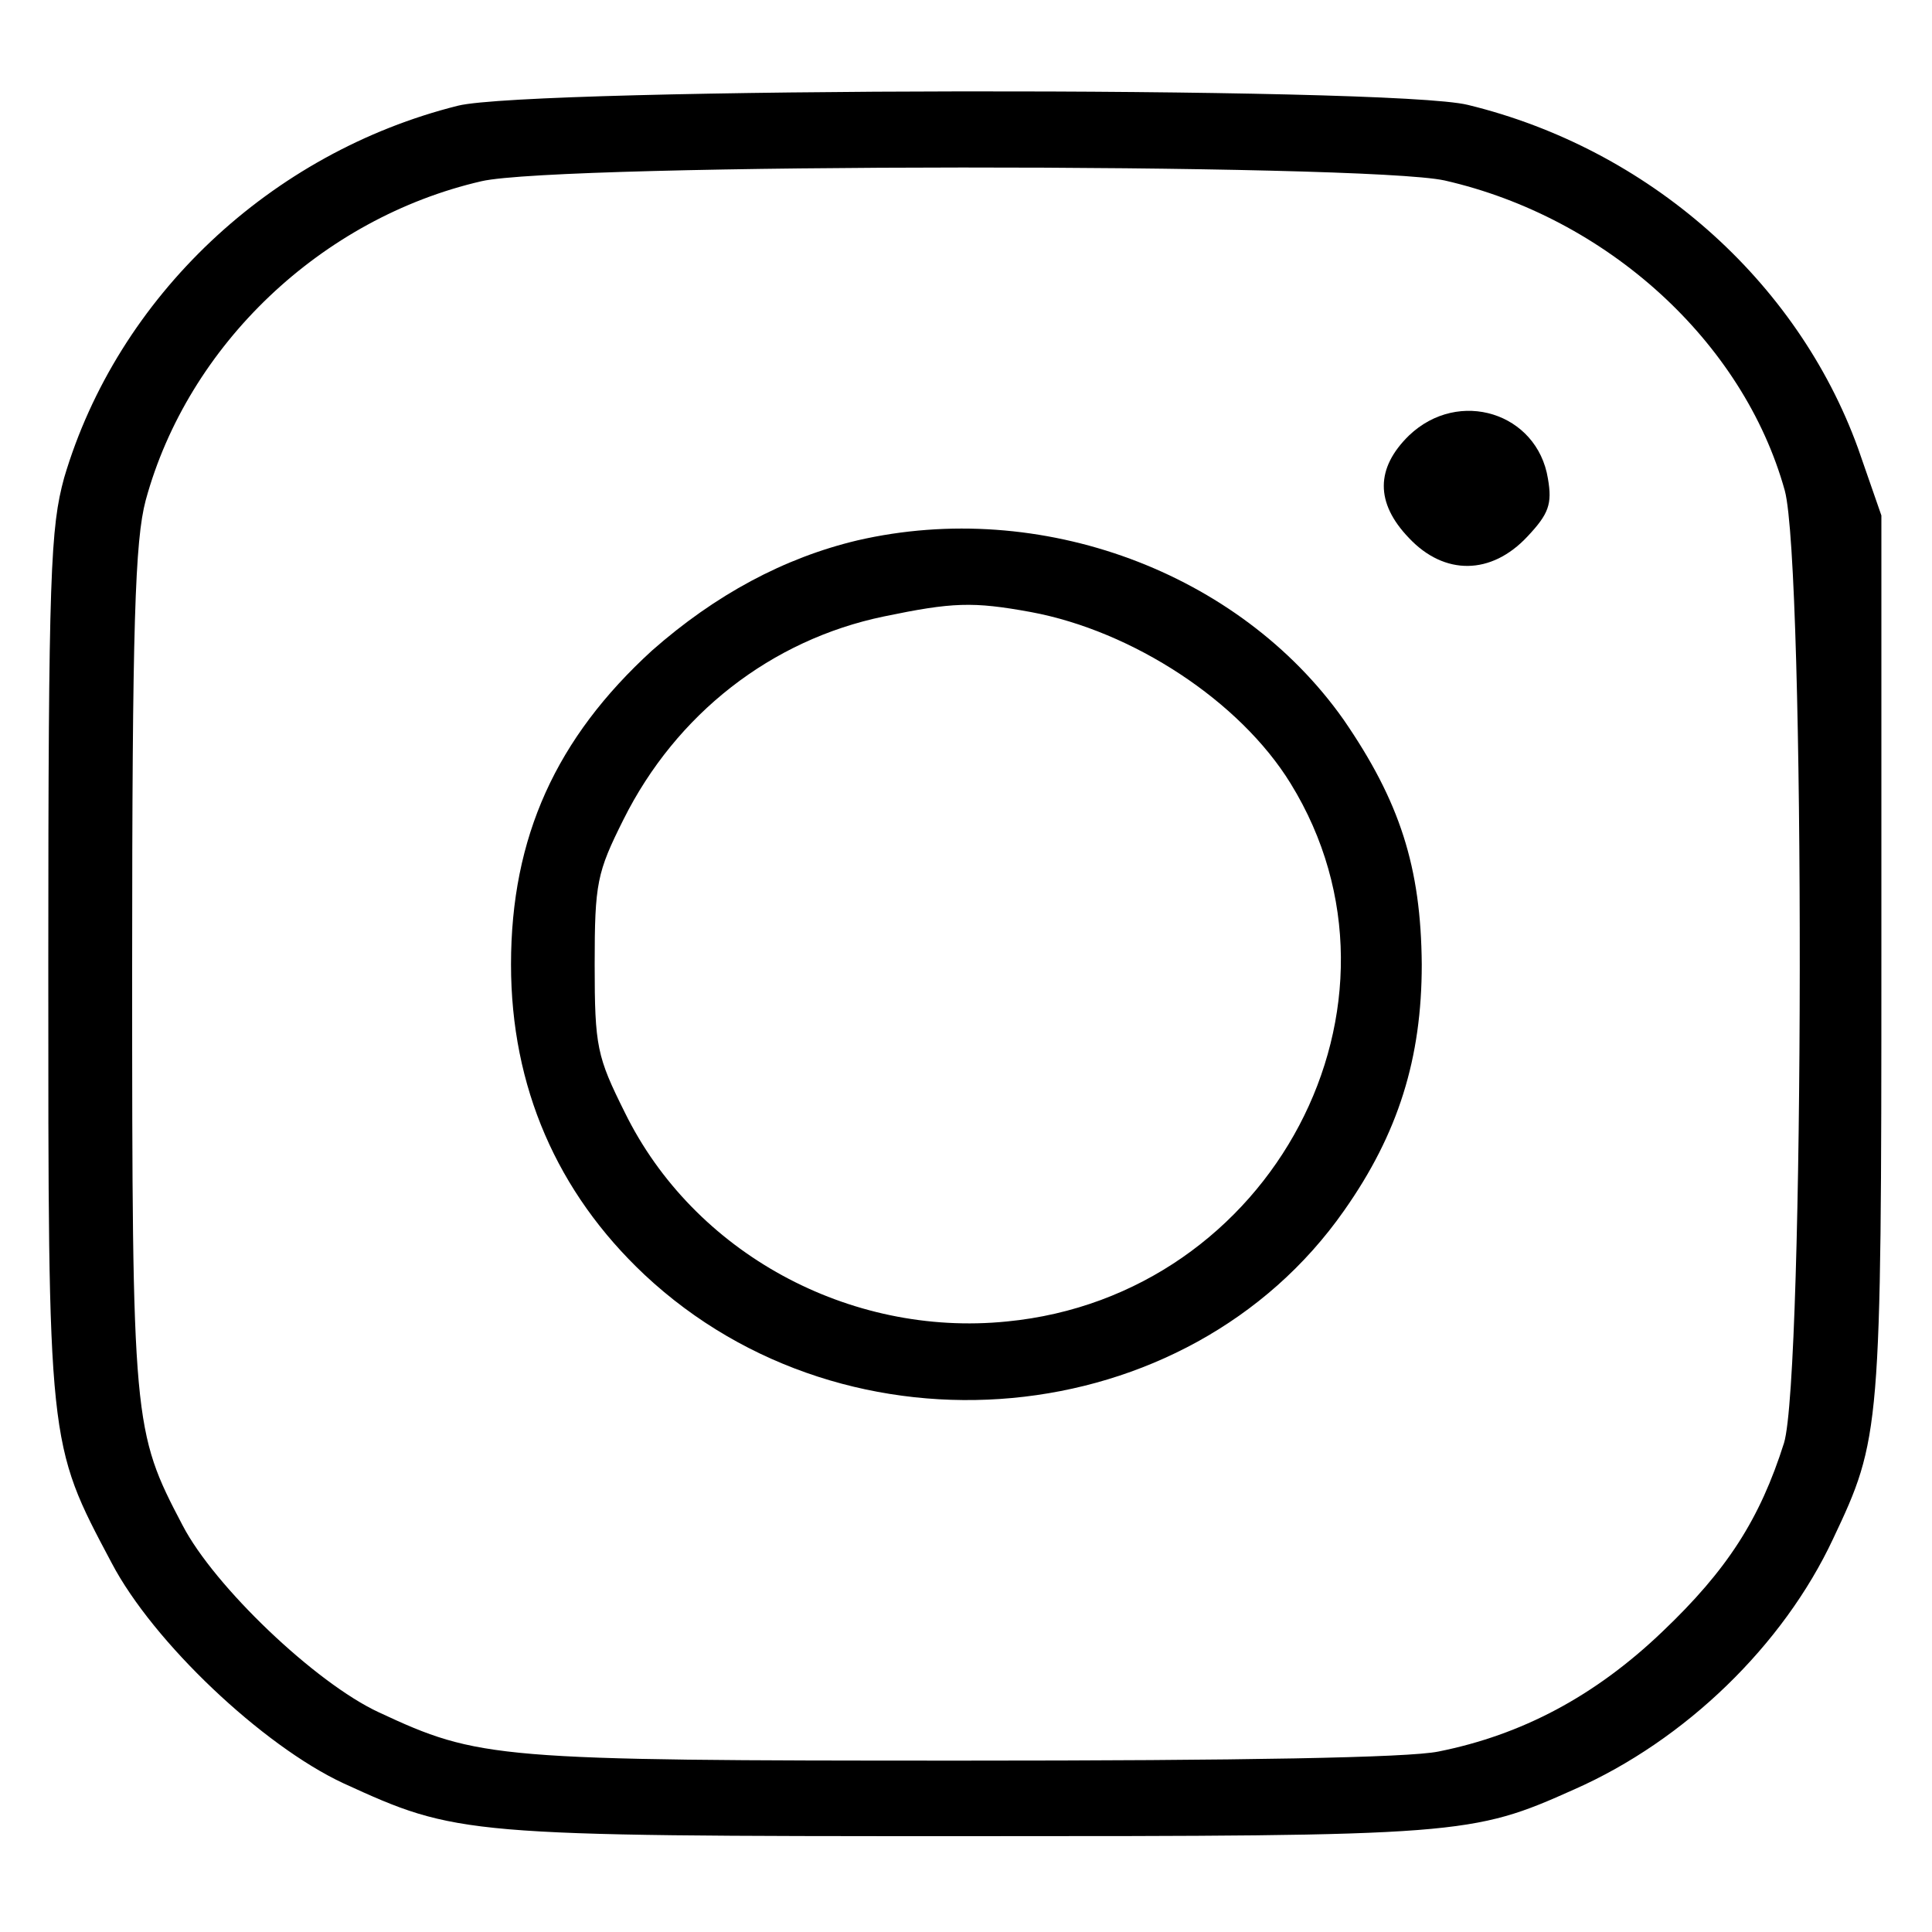
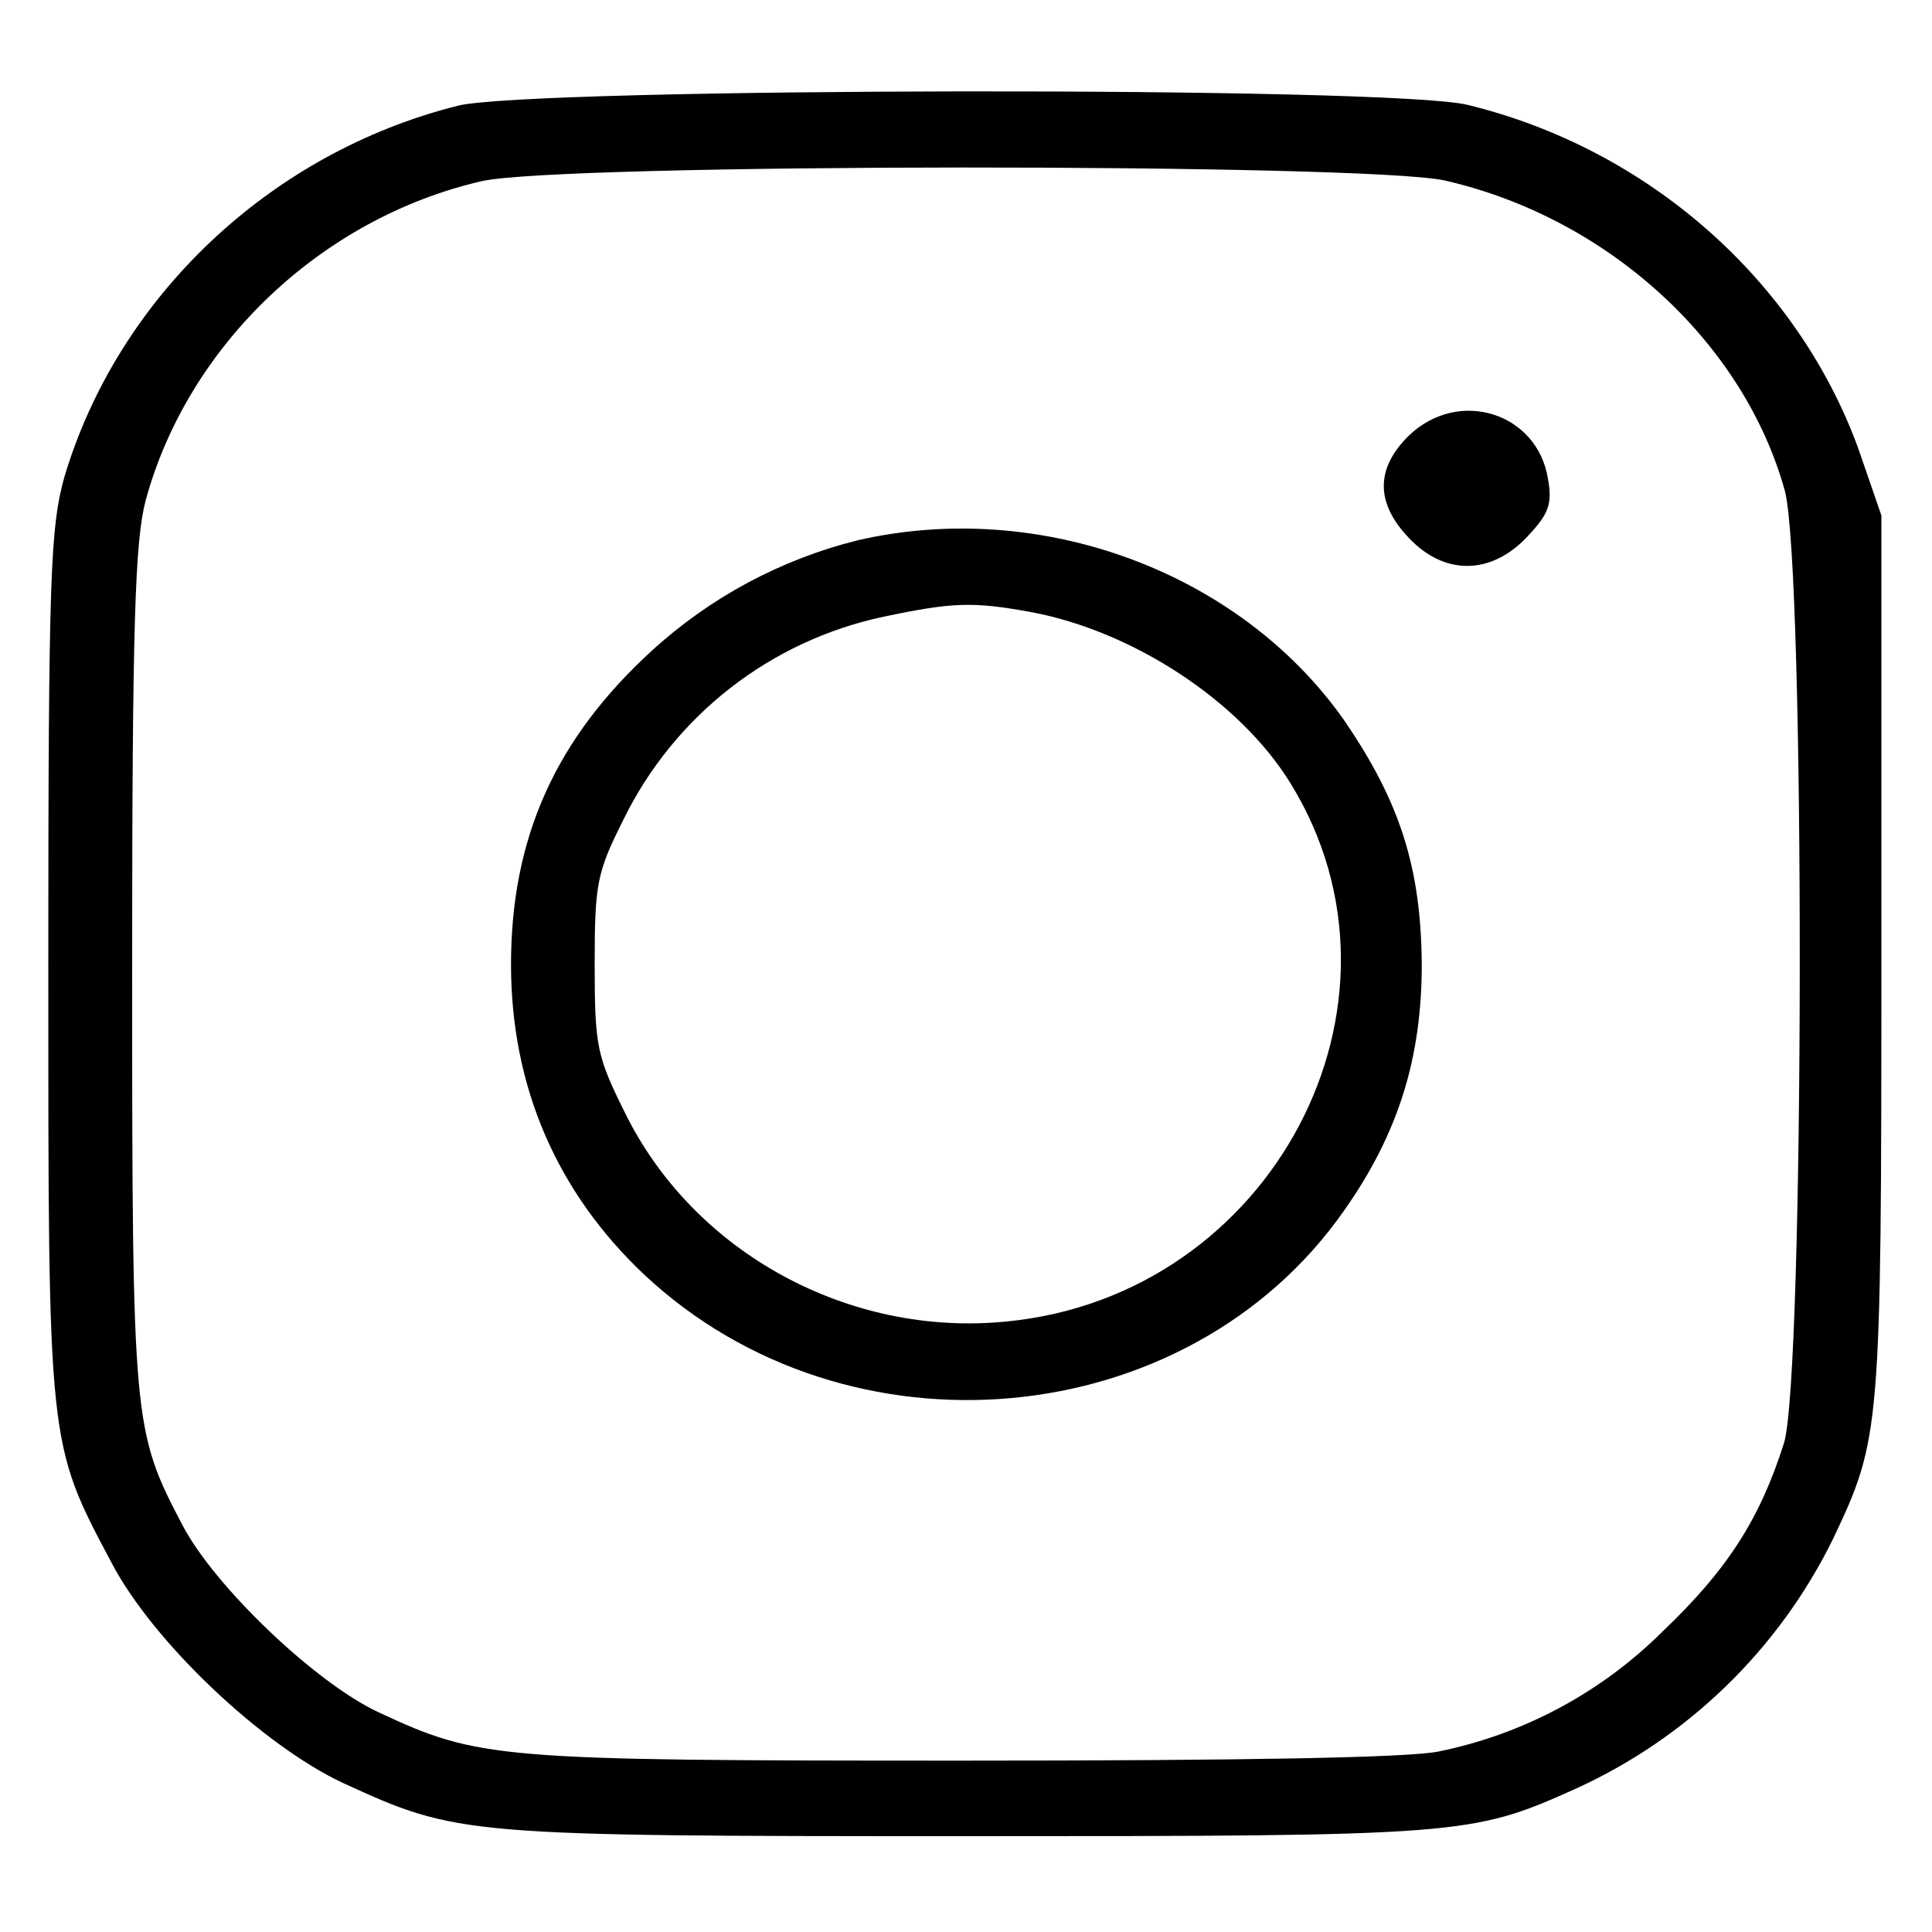
- <svg xmlns="http://www.w3.org/2000/svg" width="10px" height="10px" fill="#000000" viewBox="0 0 10 10" version="1.1">
-   <path fill="#000000" d="M 2.371 0.547 C 1.402 0.789 0.609 1.535 0.332 2.473 C 0.262 2.73 0.25 2.957 0.25 4.992 C 0.25 7.488 0.246 7.465 0.578 8.09 C 0.793 8.5 1.359 9.035 1.777 9.23 C 2.367 9.5 2.395 9.504 5.004 9.504 C 7.562 9.504 7.617 9.5 8.148 9.262 C 8.723 9.008 9.23 8.516 9.488 7.965 C 9.734 7.445 9.738 7.41 9.738 4.949 L 9.738 2.668 L 9.617 2.32 C 9.301 1.449 8.531 0.77 7.598 0.543 C 7.207 0.445 2.75 0.453 2.371 0.547 Z M 7.477 0.934 C 8.316 1.125 9.023 1.766 9.238 2.539 C 9.344 2.93 9.34 7.121 9.234 7.469 C 9.109 7.863 8.941 8.125 8.605 8.445 C 8.254 8.781 7.875 8.98 7.445 9.066 C 7.289 9.098 6.43 9.113 4.98 9.113 C 2.562 9.113 2.48 9.105 1.961 8.863 C 1.633 8.711 1.109 8.211 0.945 7.895 C 0.688 7.406 0.684 7.367 0.684 5.012 C 0.684 3.227 0.699 2.797 0.754 2.59 C 0.973 1.785 1.664 1.129 2.492 0.938 C 2.898 0.844 7.062 0.844 7.477 0.934 Z M 7.477 0.934 " />
-   <path fill="#000000" d="M 7.293 2.254 C 7.121 2.422 7.117 2.602 7.293 2.785 C 7.477 2.98 7.719 2.977 7.906 2.777 C 8.016 2.66 8.035 2.609 8.012 2.477 C 7.957 2.137 7.551 2.008 7.293 2.254 Z M 7.293 2.254 " />
-   <path fill="#000000" d="M 4.438 2.797 C 4.059 2.887 3.703 3.078 3.375 3.367 C 2.879 3.82 2.645 4.332 2.645 4.992 C 2.645 5.625 2.883 6.172 3.336 6.598 C 4.391 7.586 6.148 7.422 6.957 6.266 C 7.238 5.867 7.359 5.477 7.359 4.992 C 7.355 4.488 7.246 4.148 6.953 3.723 C 6.414 2.961 5.387 2.578 4.438 2.797 Z M 5.336 3.168 C 5.863 3.266 6.418 3.629 6.68 4.055 C 7.383 5.195 6.586 6.707 5.211 6.84 C 4.395 6.922 3.59 6.484 3.234 5.758 C 3.09 5.469 3.078 5.418 3.078 4.992 C 3.078 4.57 3.09 4.516 3.227 4.242 C 3.5 3.695 3.992 3.312 4.574 3.191 C 4.93 3.117 5.035 3.113 5.336 3.168 Z M 5.336 3.168 " />
+ <svg xmlns="http://www.w3.org/2000/svg" width="10" height="10">
+   <path d="M2.371.547C1.402.789.61 1.535.332 2.473c-.07.257-.082.484-.082 2.52 0 2.495-.004 2.472.328 3.097.215.41.781.945 1.2 1.14.59.27.617.274 3.226.274 2.559 0 2.613-.004 3.144-.242a2.756 2.756 0 001.34-1.297c.246-.52.25-.555.25-3.016V2.668l-.12-.348C9.3 1.45 8.53.77 7.597.543 7.207.445 2.75.453 2.37.547zm5.106.387c.84.191 1.546.832 1.761 1.605.106.39.102 4.582-.004 4.93-.125.394-.293.656-.629.976a2.29 2.29 0 01-1.16.621c-.156.032-1.015.047-2.465.047-2.418 0-2.5-.008-3.02-.25-.327-.152-.85-.652-1.015-.968-.257-.489-.261-.528-.261-2.883 0-1.785.015-2.215.07-2.422.219-.805.91-1.461 1.738-1.652.406-.094 4.57-.094 4.985-.004zm0 0" />
+   <path d="M7.293 2.254c-.172.168-.176.348 0 .531.184.195.426.192.613-.008.11-.117.13-.168.106-.3-.055-.34-.461-.47-.719-.223zm-2.855.543a2.46 2.46 0 00-1.063.57c-.496.453-.73.965-.73 1.625 0 .633.238 1.18.69 1.606 1.056.988 2.813.824 3.622-.332.281-.399.402-.79.402-1.274-.004-.504-.113-.844-.406-1.27-.539-.761-1.566-1.144-2.516-.925zm.898.371c.527.098 1.082.46 1.344.887.703 1.14-.094 2.652-1.47 2.785-.815.082-1.62-.356-1.976-1.082-.144-.29-.156-.34-.156-.766 0-.422.012-.476.149-.75a1.95 1.95 0 011.347-1.05c.356-.075.461-.079.762-.024zm0 0" />
</svg>
